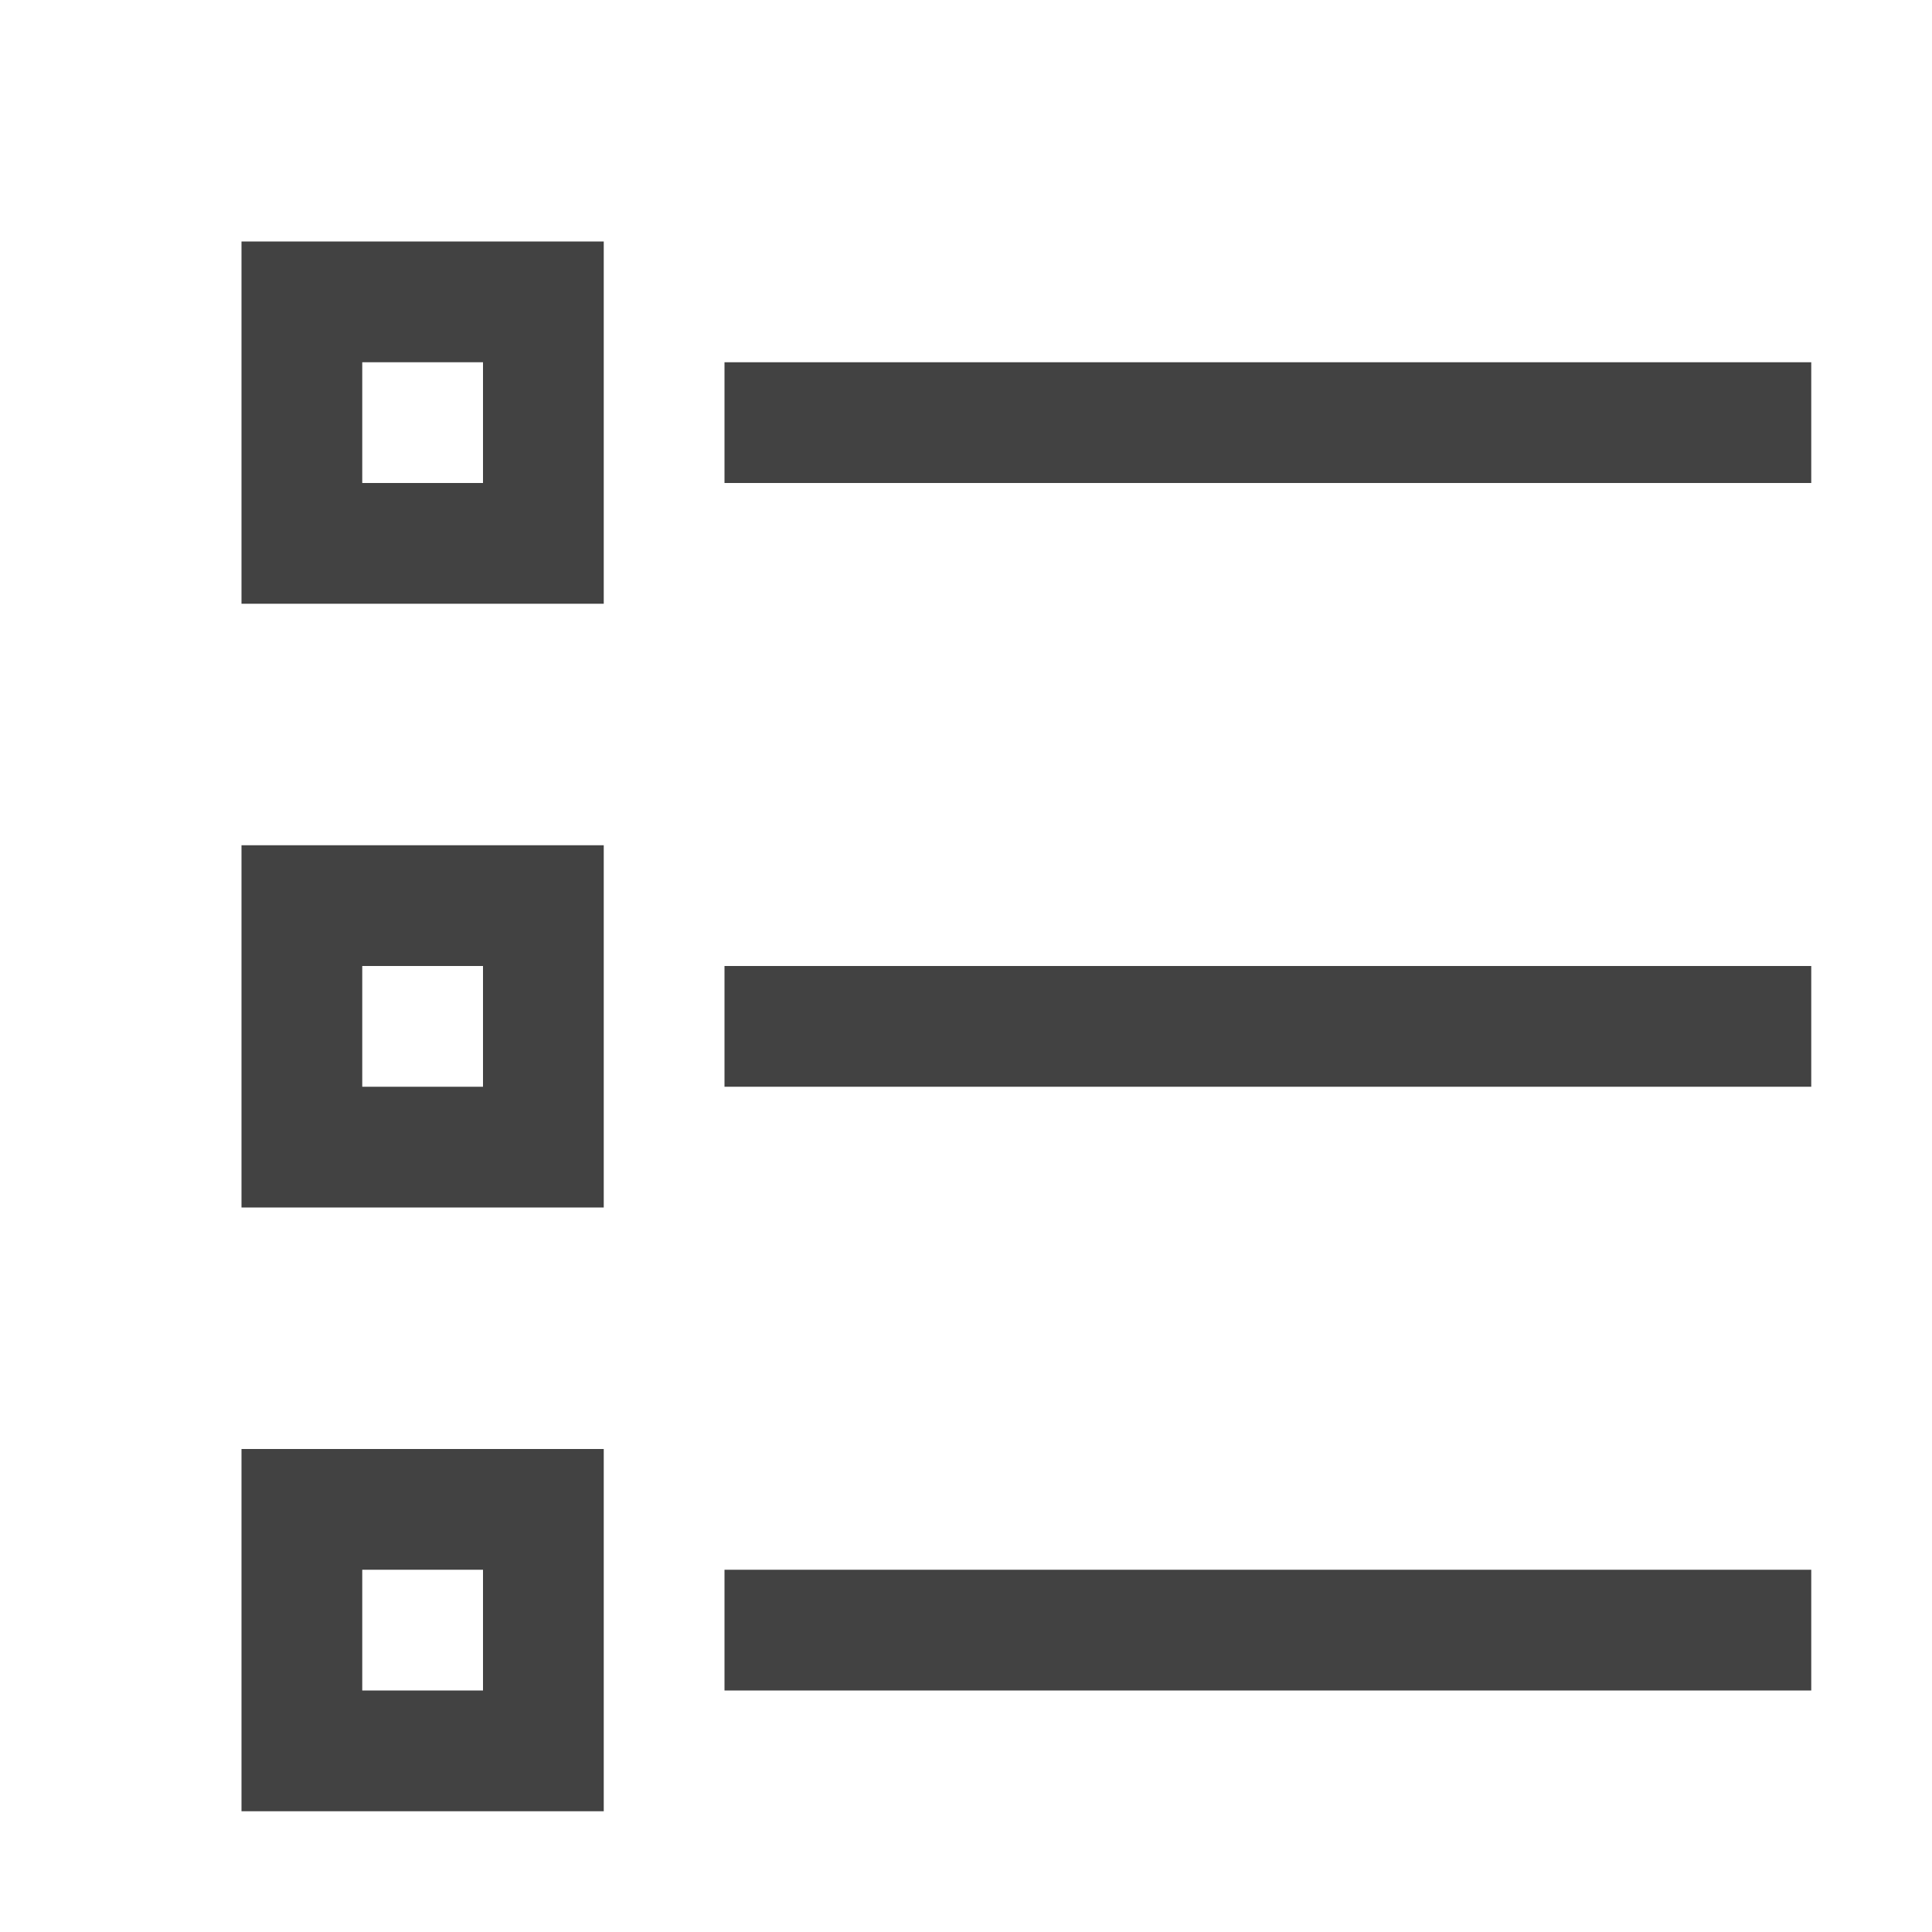
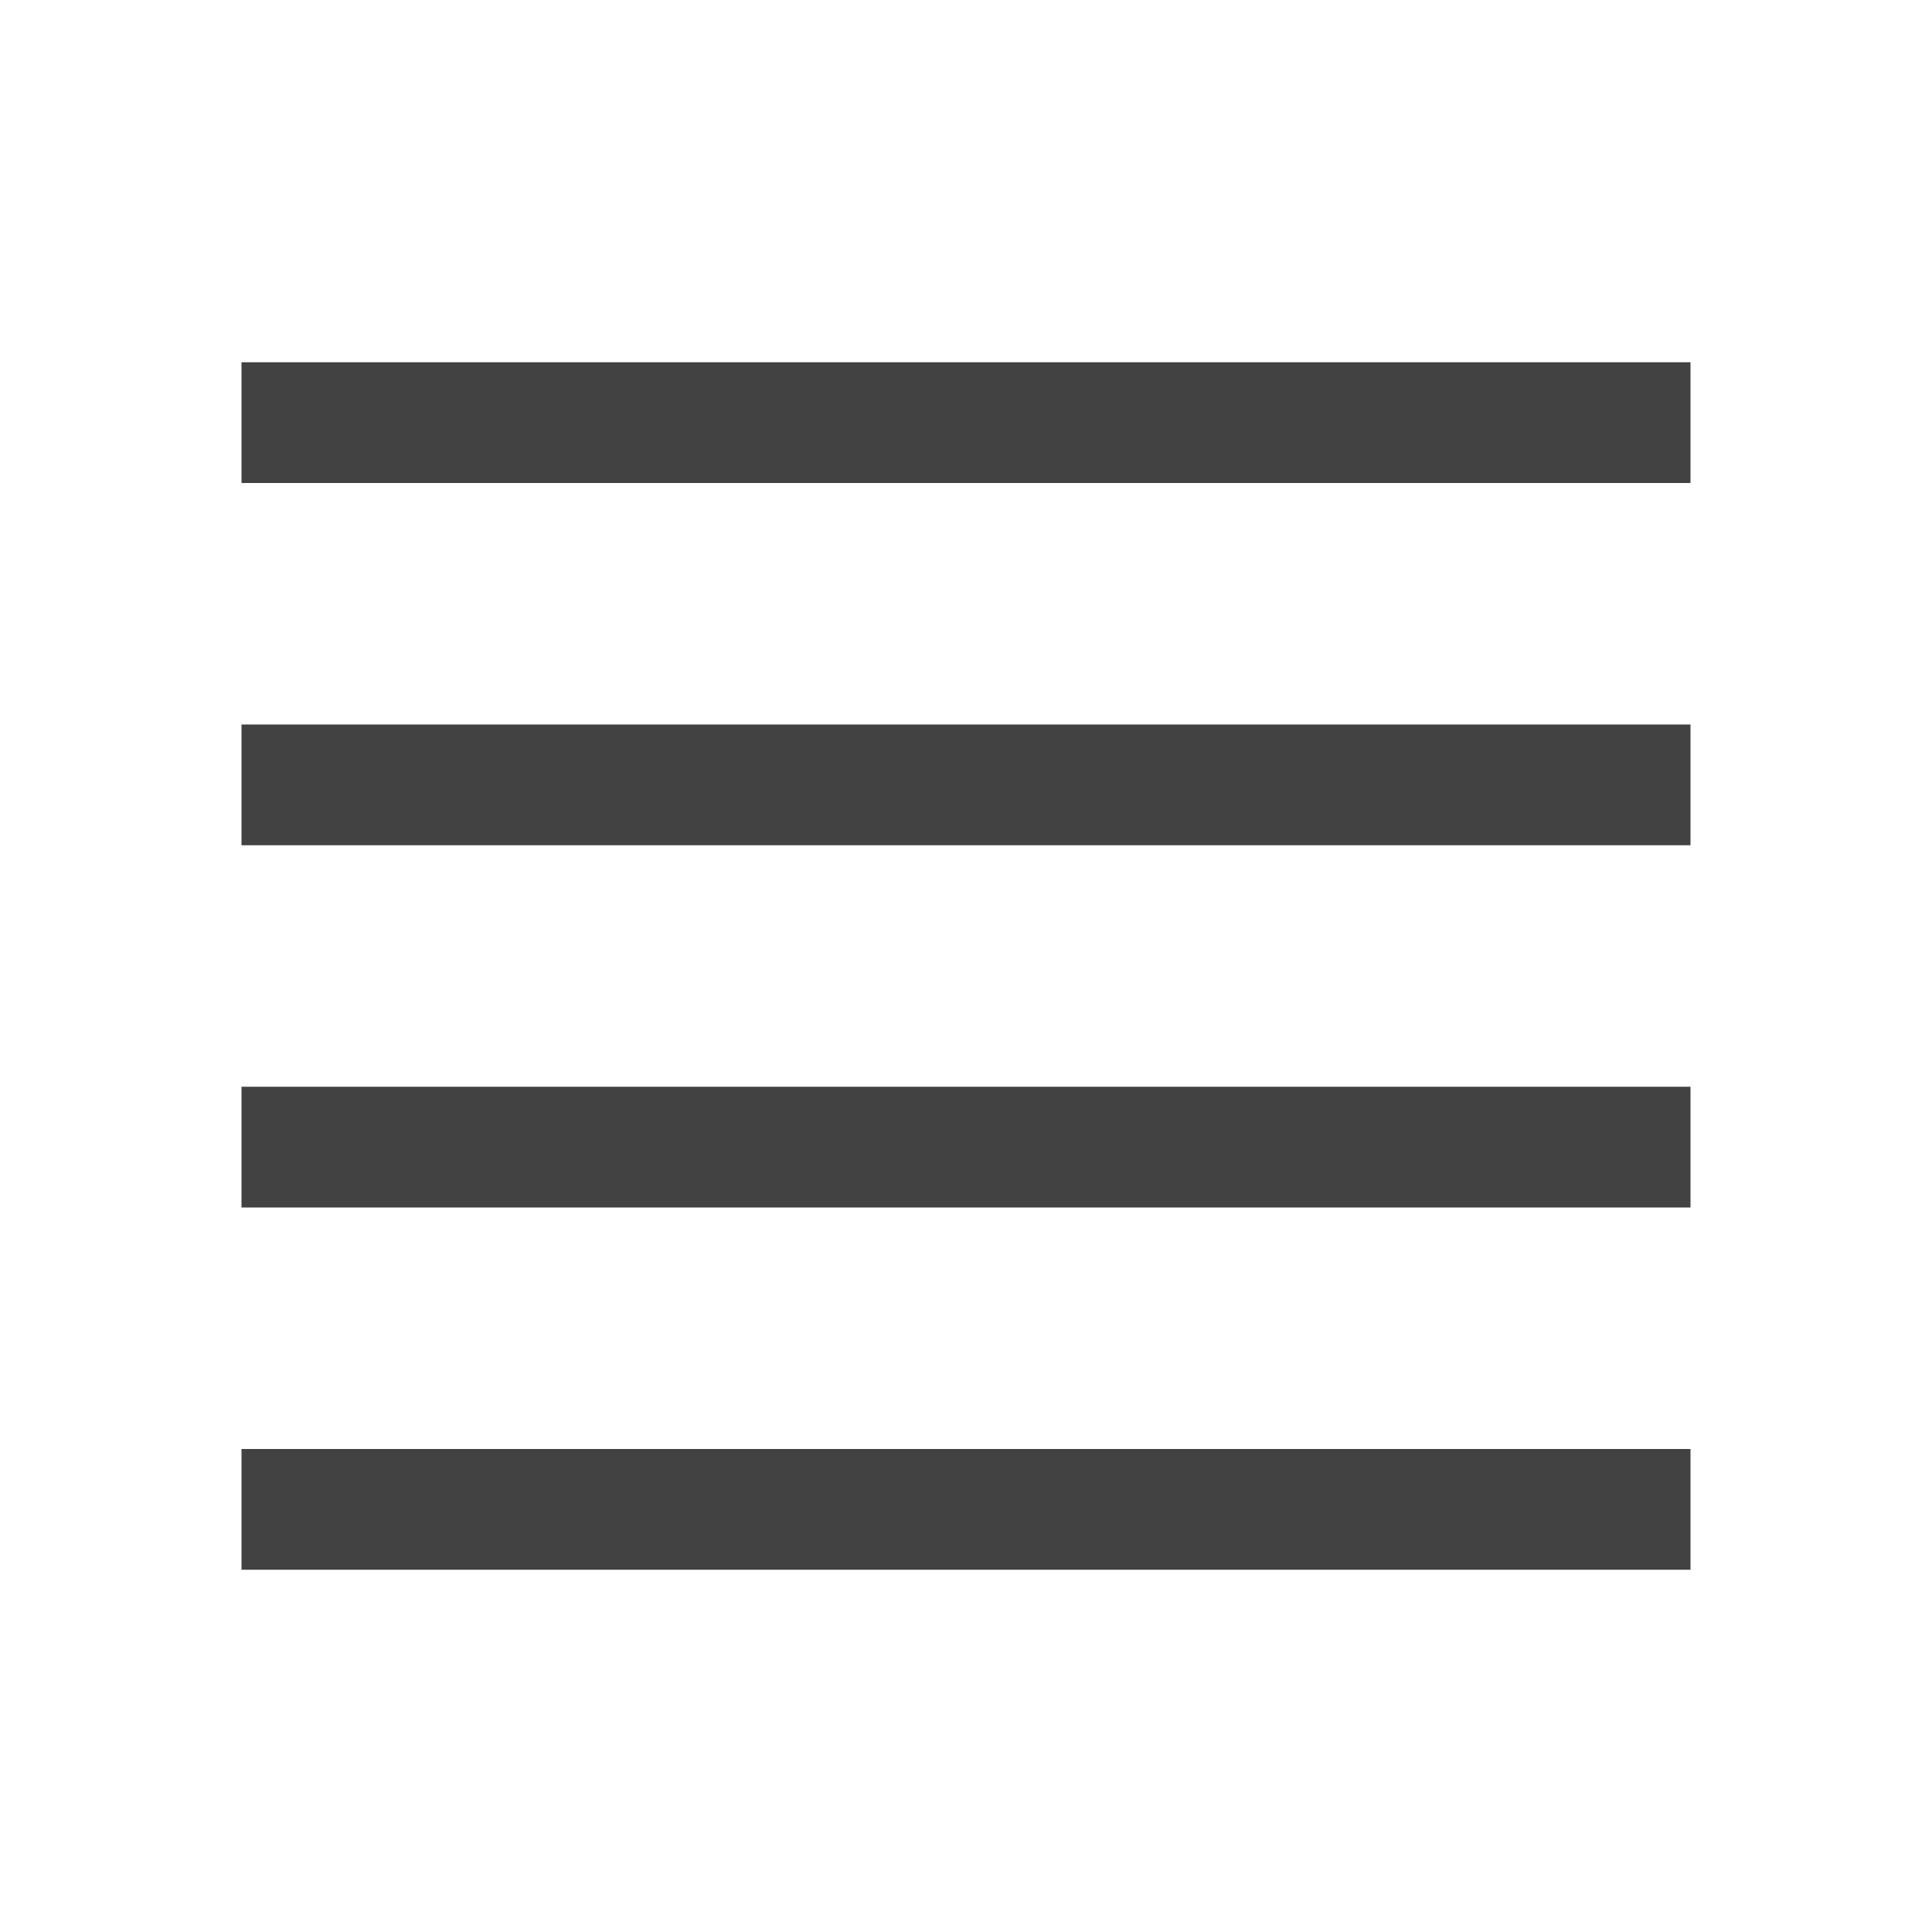
<svg xmlns="http://www.w3.org/2000/svg" width="16" height="16" viewBox="0 0 16 16" fill="none">
-   <path d="M2 2V5H5V2H2ZM4 4H3V3H4V4Z" fill="#424242" />
-   <path d="M2 7V10H5V7H2ZM4 9H3V8H4V9Z" fill="#424242" />
-   <path d="M2 12V15H5V12H2ZM4 14H3V13H4V14Z" fill="#424242" />
-   <path d="M15 3H6V4H15V3Z" fill="#424242" />
-   <path d="M15 8H6V9H15V8Z" fill="#424242" />
-   <path d="M15 13H6V14H15V13Z" fill="#424242" />
+   <path d="M2 10V9H14V10H2ZM2 6H14V7H2V6ZM14 3V4H2V3H14Z" fill="#424242" />
+   <path d="M2 12V13H14V12H2Z" fill="#424242" />
</svg>
